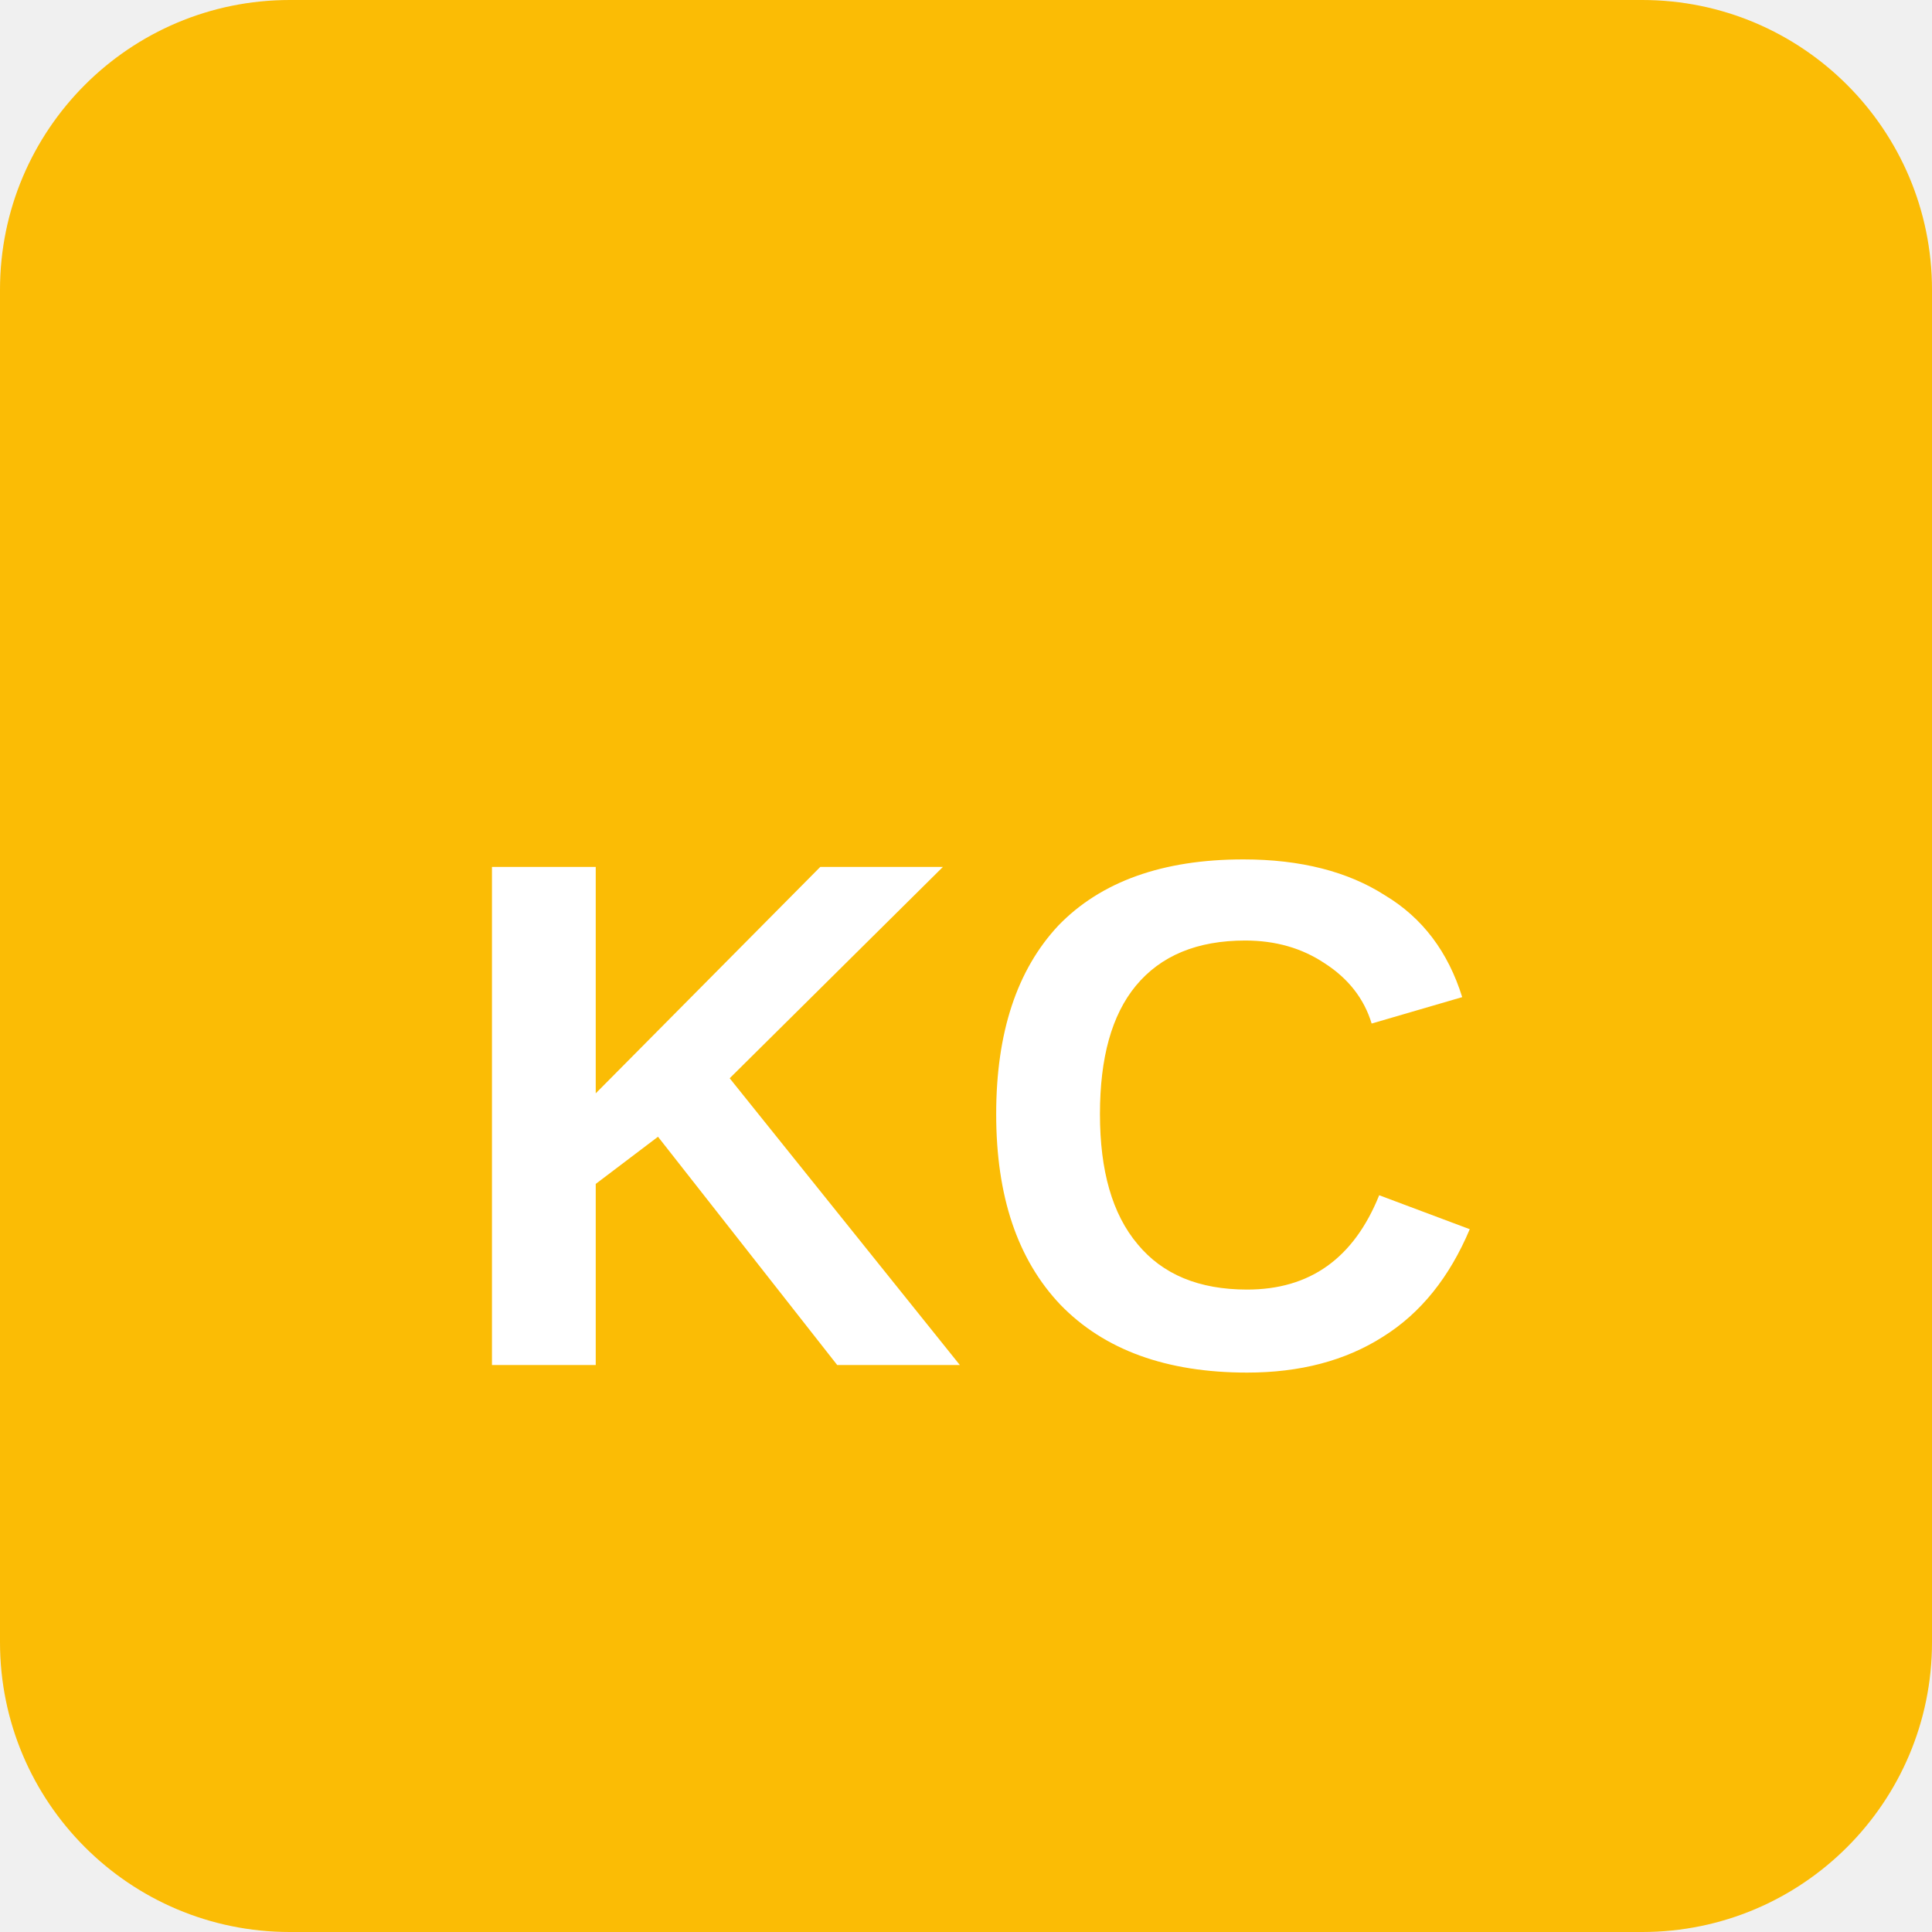
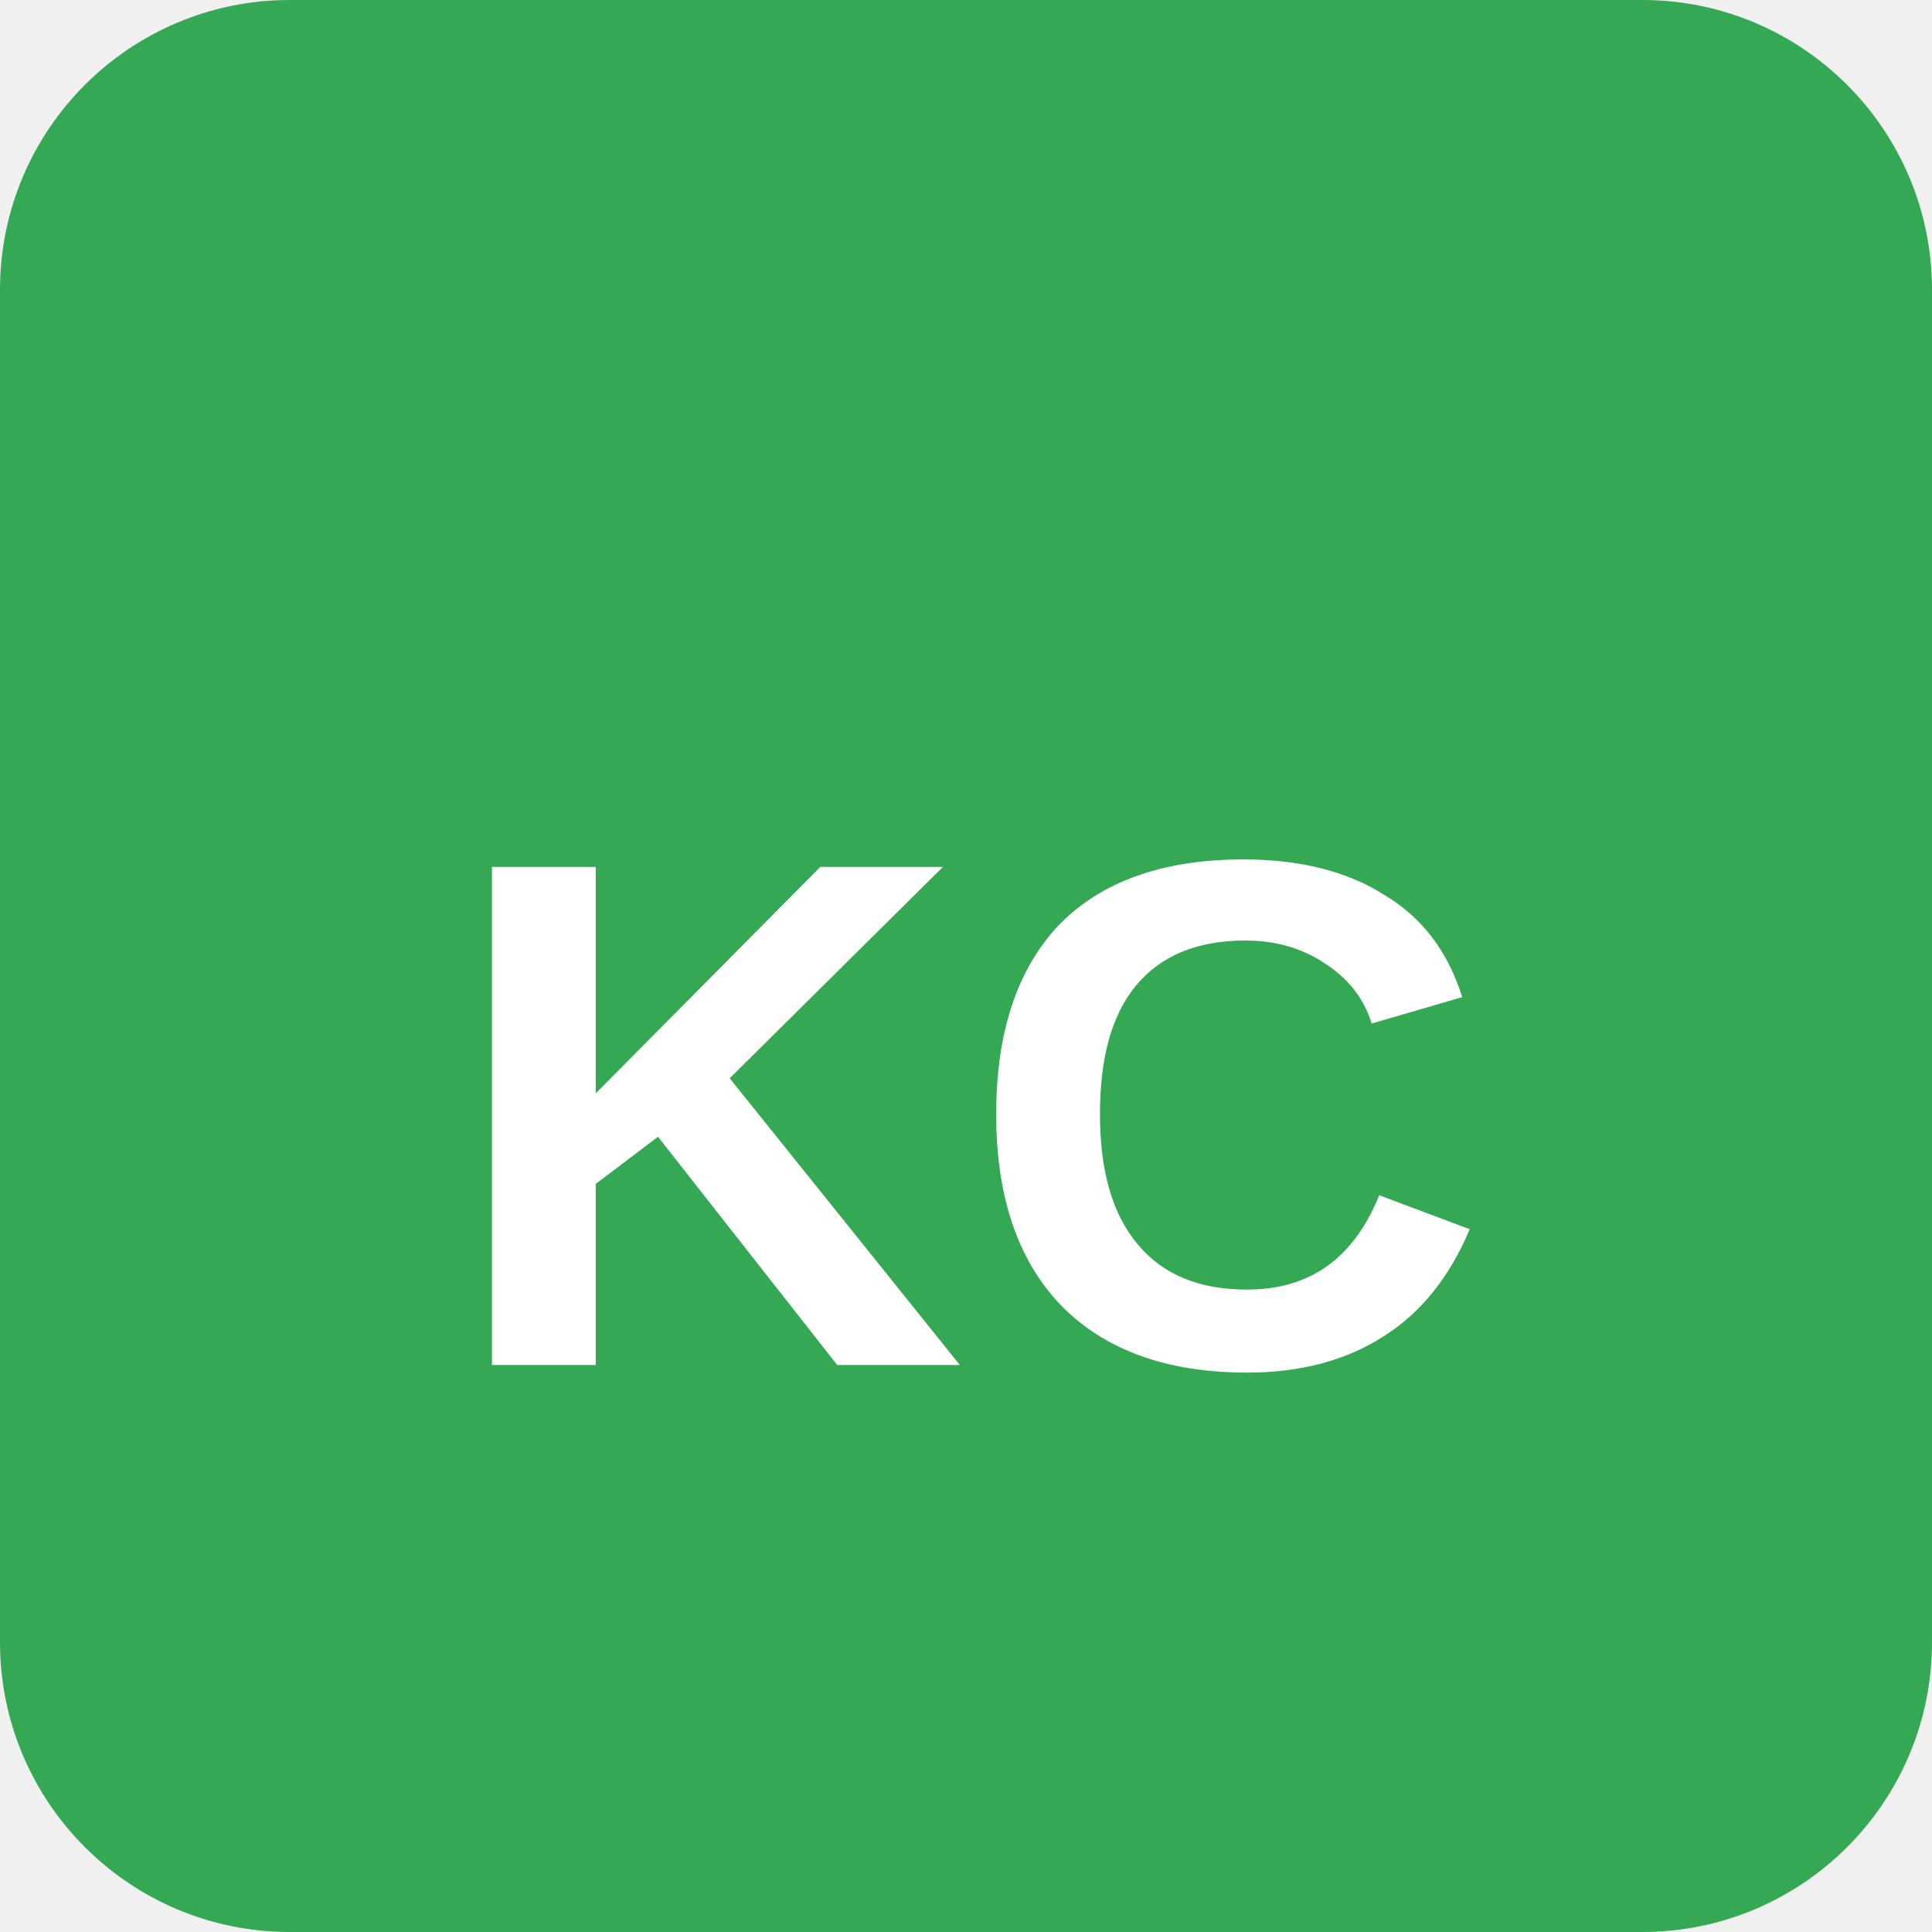
<svg xmlns="http://www.w3.org/2000/svg" width="16" height="16" viewBox="0 0 16 16">
-   <rect width="16" height="16" rx="2.4" fill="#FBBC05" />
+   <rect width="16" height="16" rx="2.4" fill="#34A853" />
  <text x="50%" y="9.6" font-family="Arial, sans-serif" font-size="6" font-weight="bold" fill="#FFFFFF" text-anchor="middle" dominant-baseline="middle">
    KC
  </text>
</svg>
